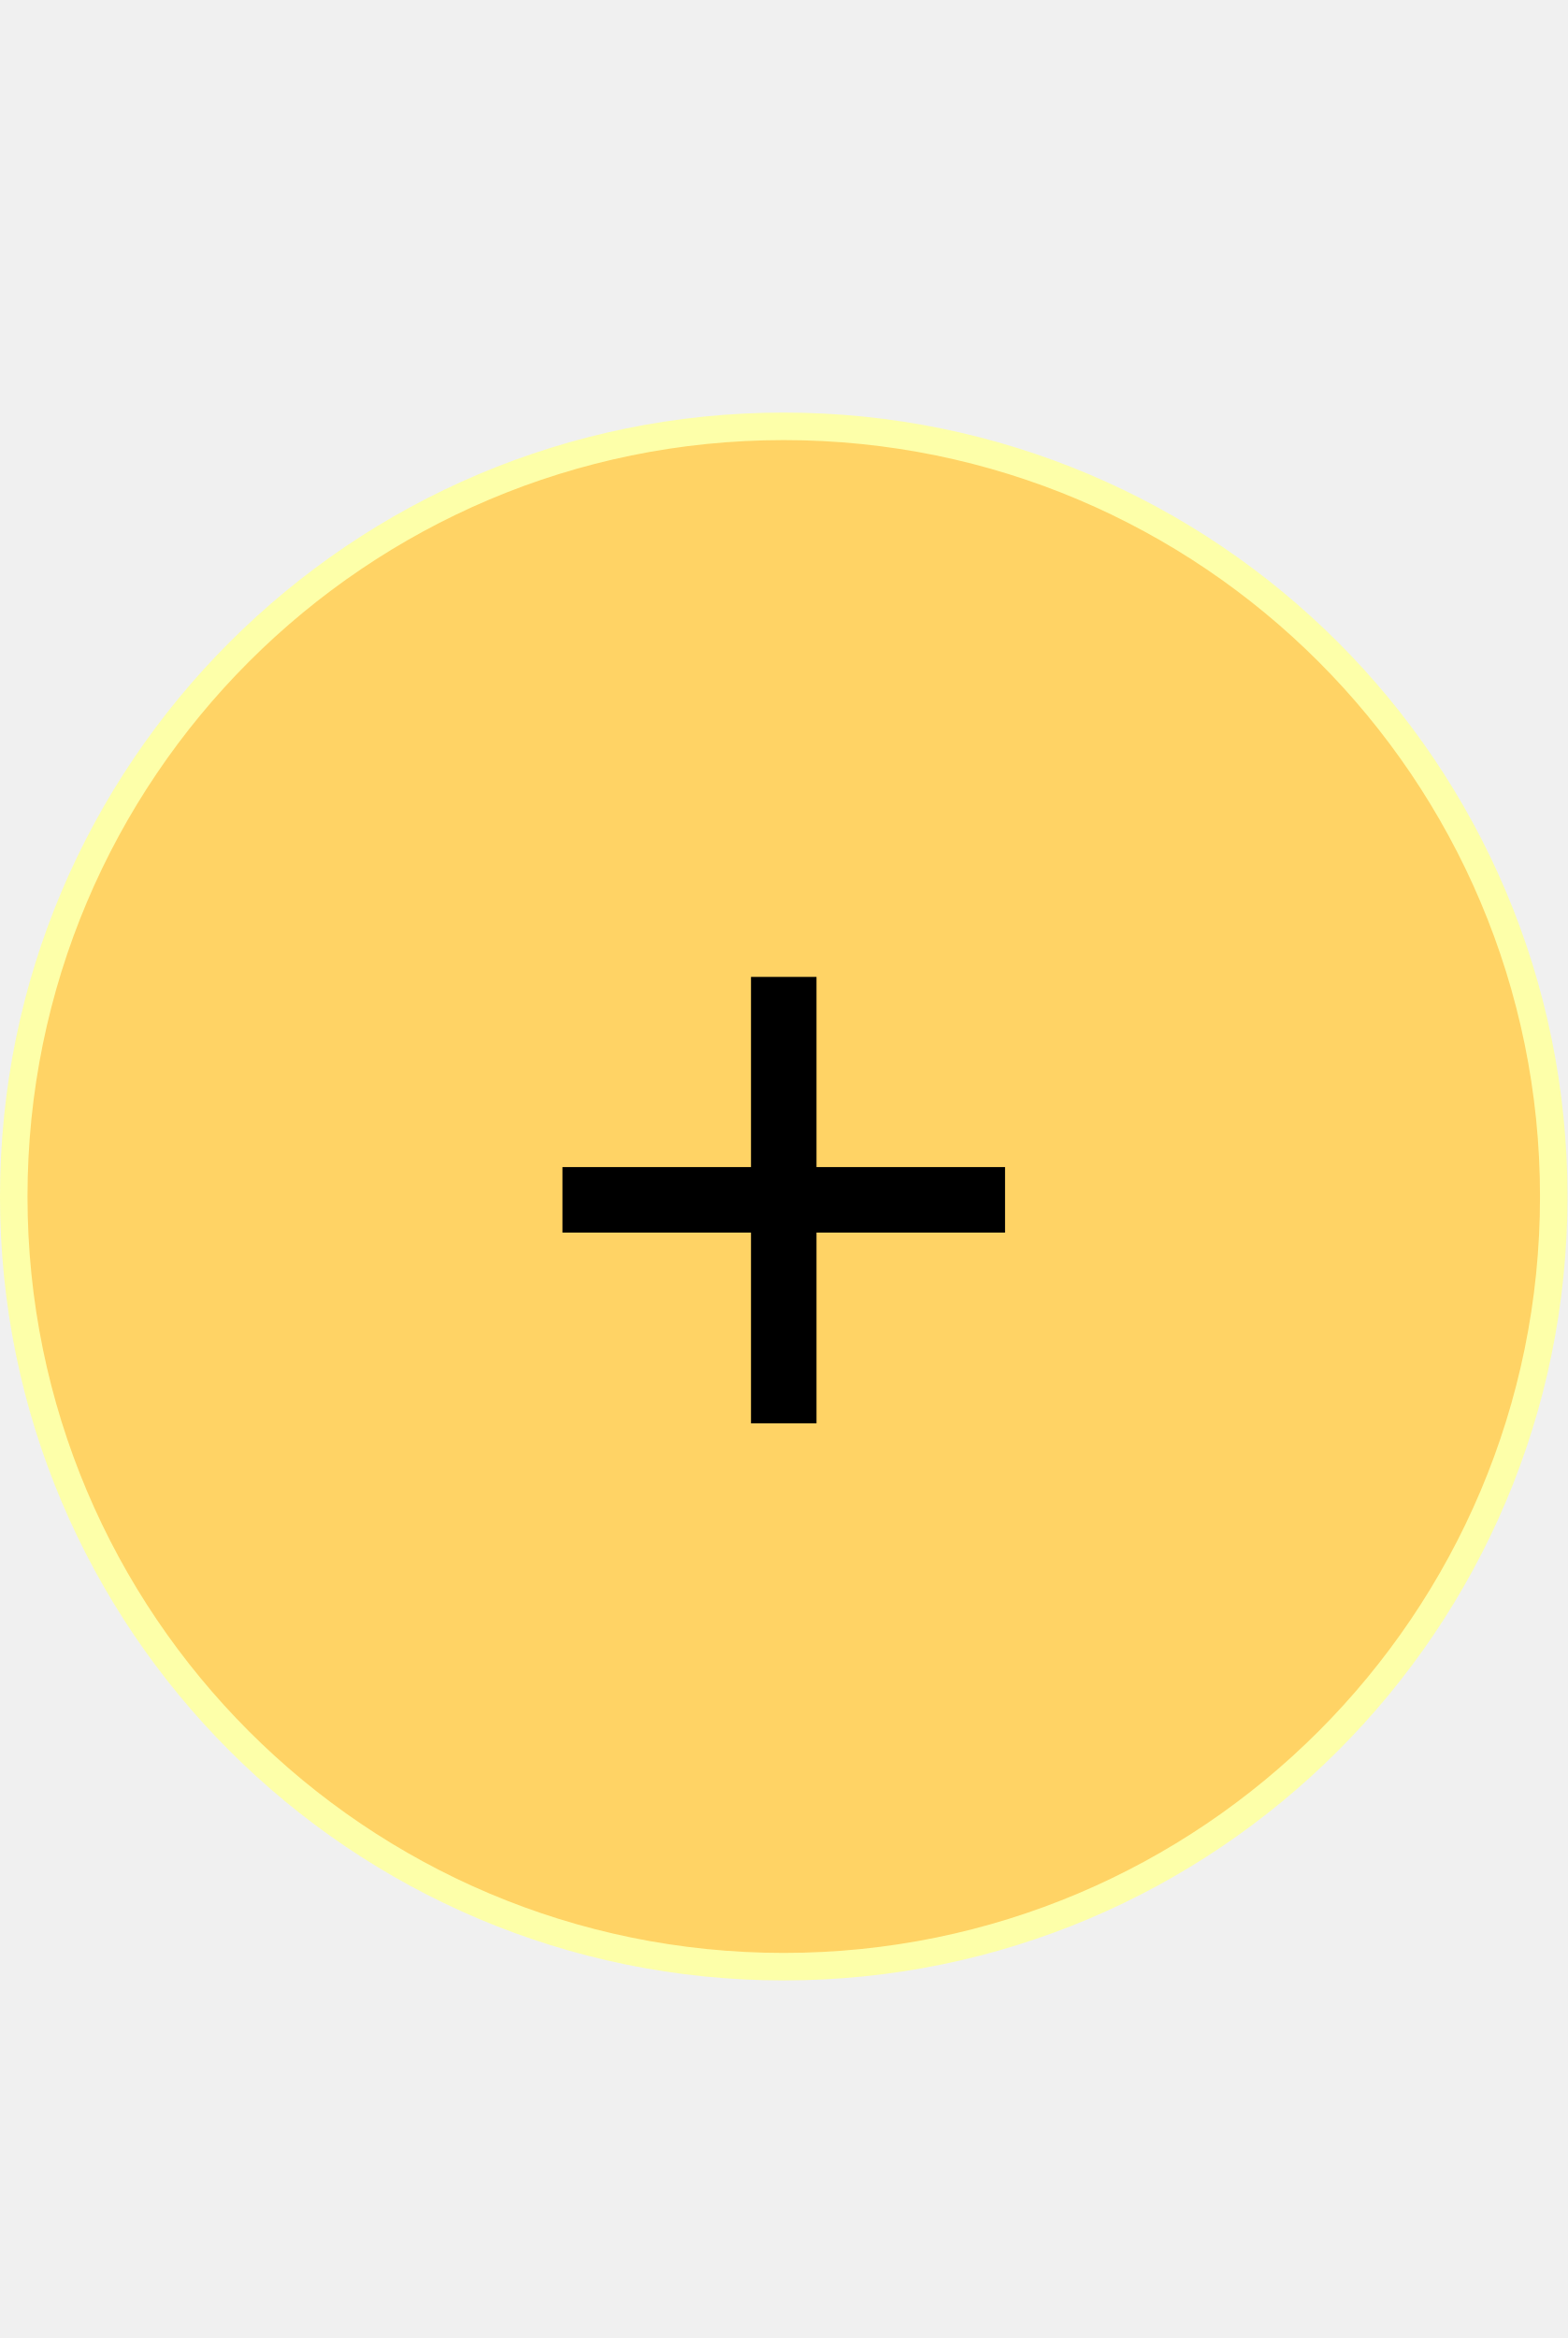
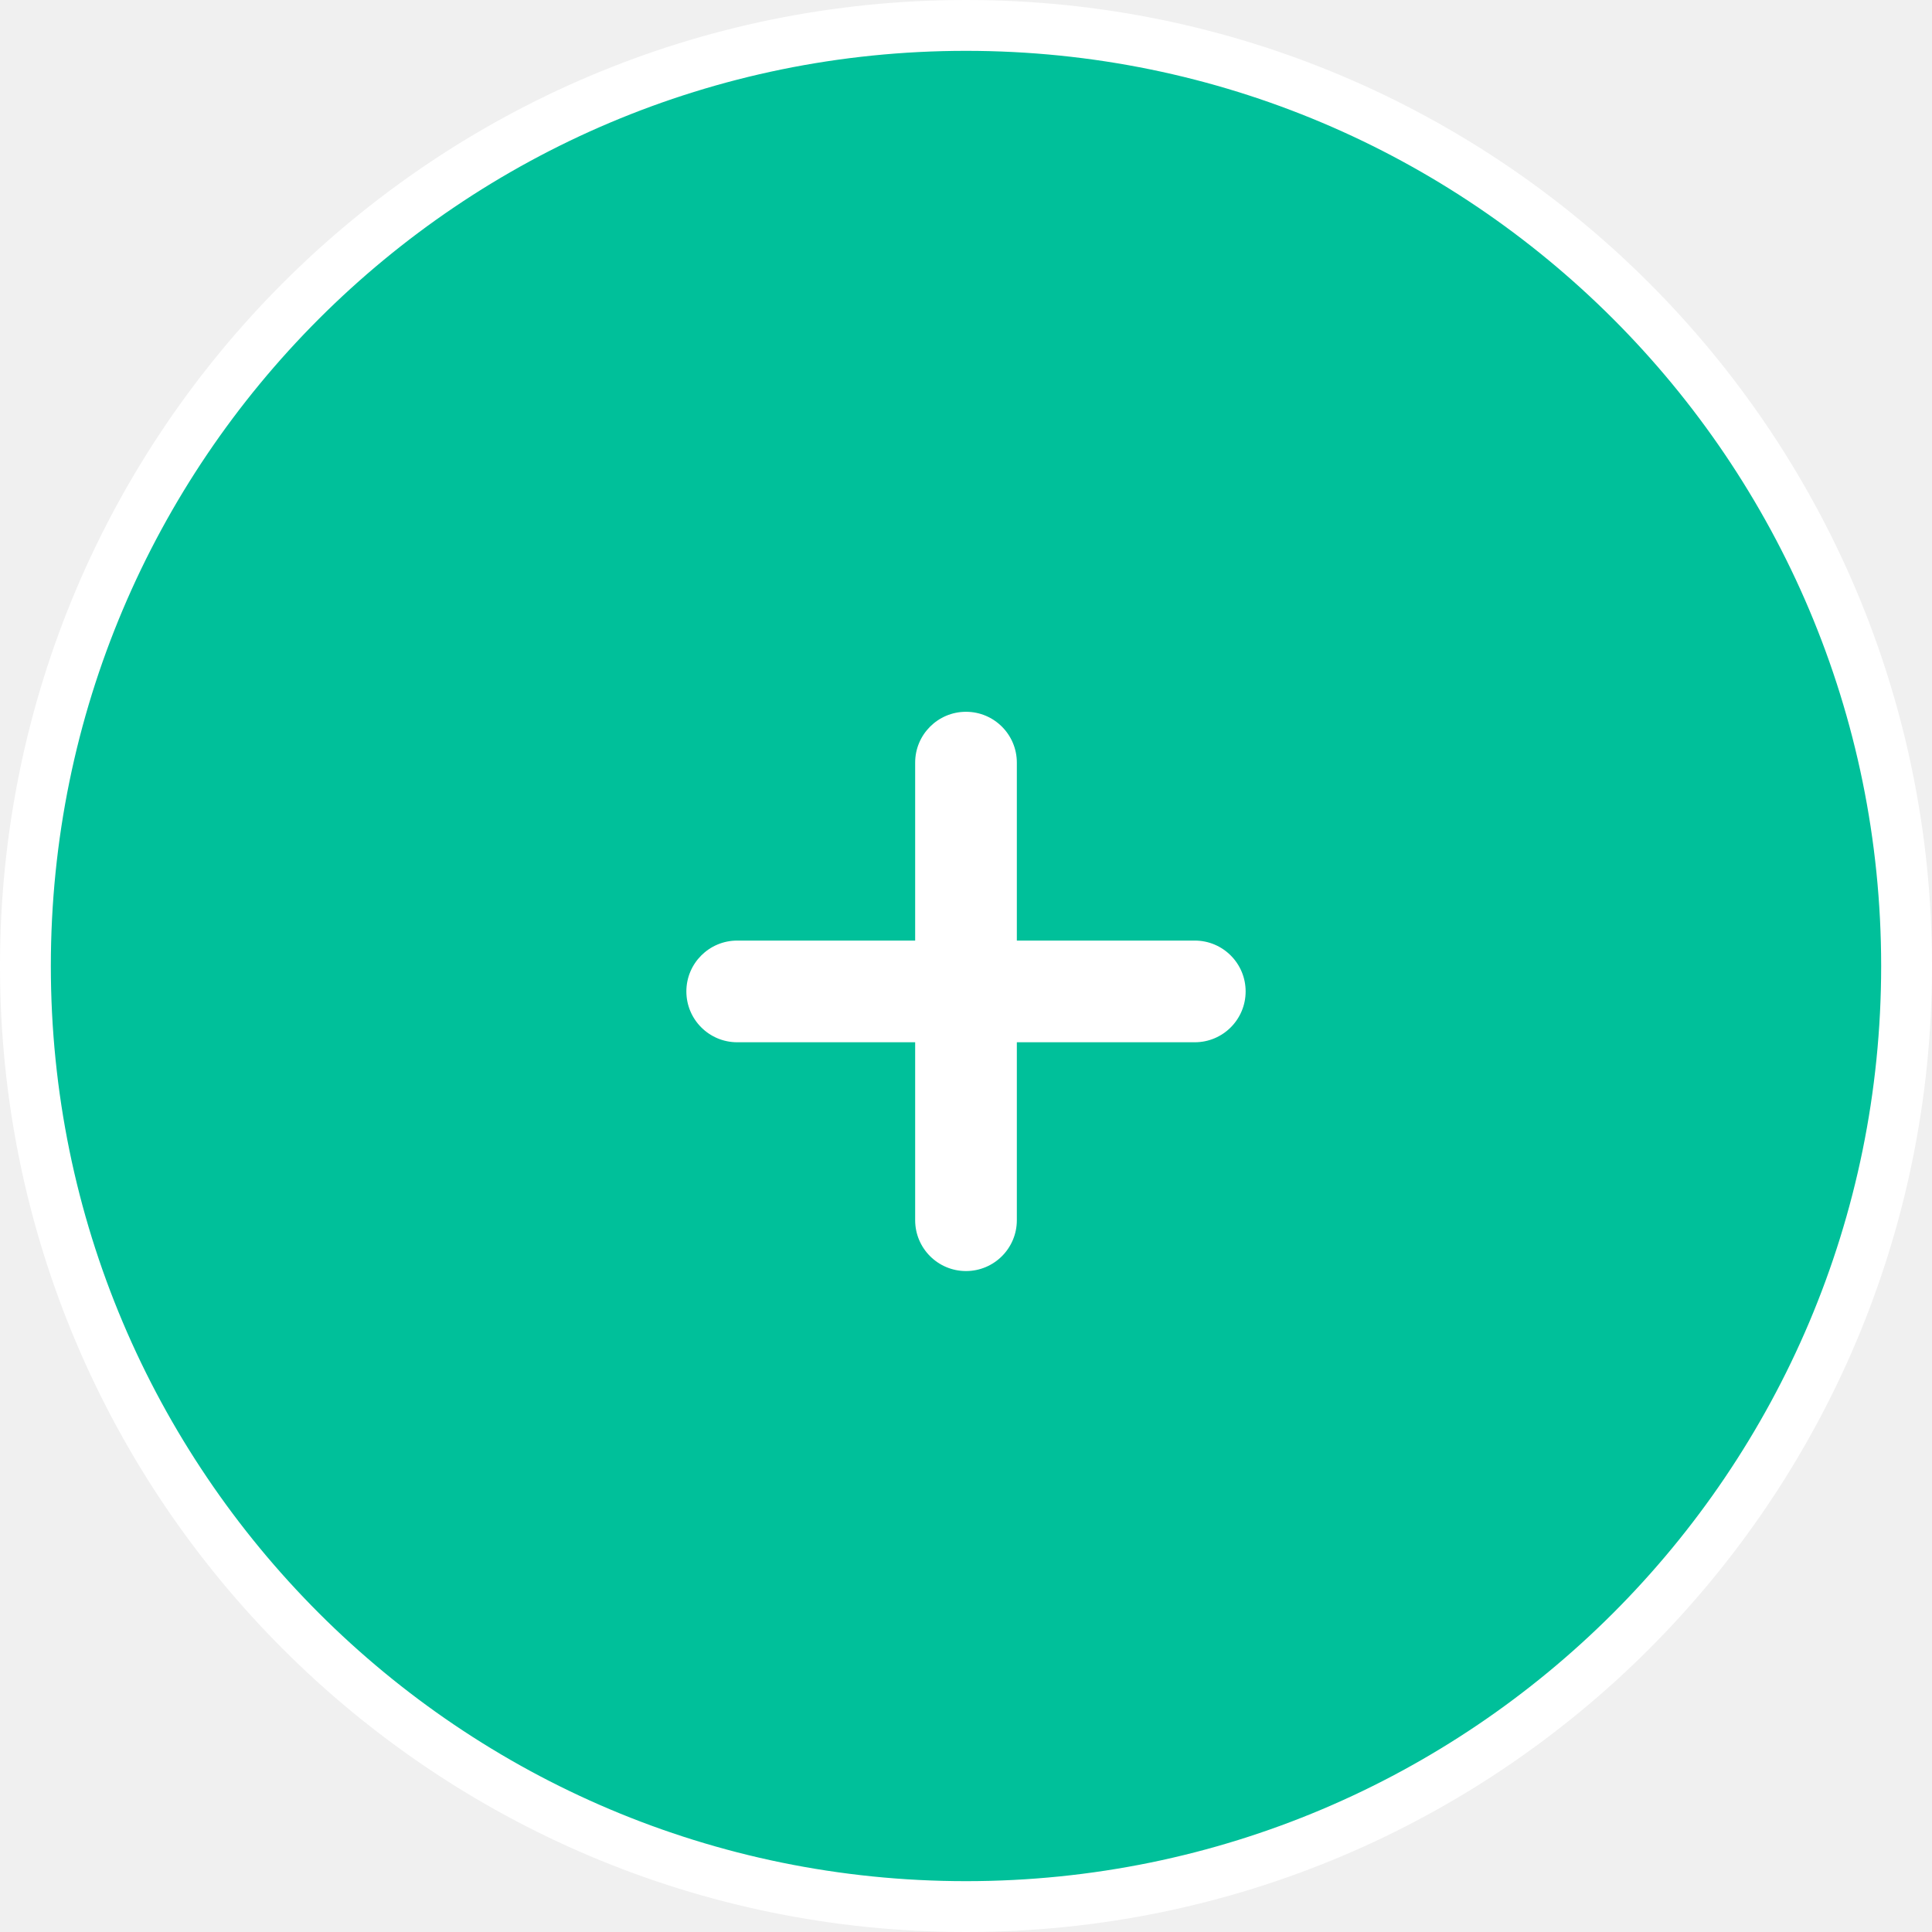
- <svg xmlns="http://www.w3.org/2000/svg" width="57" height="85" viewBox="0 0 57 85" fill="none">
-   <circle cx="28.5" cy="43.5" r="28" fill="#FFD365" stroke="#FDFFA9" />
-   <path d="M29.691 44.812V51.746H27.309V44.812H20.453V42.43H27.309V35.516H29.691V42.43H36.547V44.812H29.691Z" fill="black" />
+ <svg xmlns="http://www.w3.org/2000/svg" width="38" height="38" viewBox="0 0 38 38" fill="none">
+   <circle cx="19" cy="19" r="18.5" fill="#00C09A" stroke="white" />
+   <rect width="11" height="2" rx="1" transform="matrix(0 1 1 0 18 14)" fill="white" />
+   <rect width="11" height="2" rx="1" transform="matrix(1 0 0 -1 13.5 20.5)" fill="white" />
</svg>
